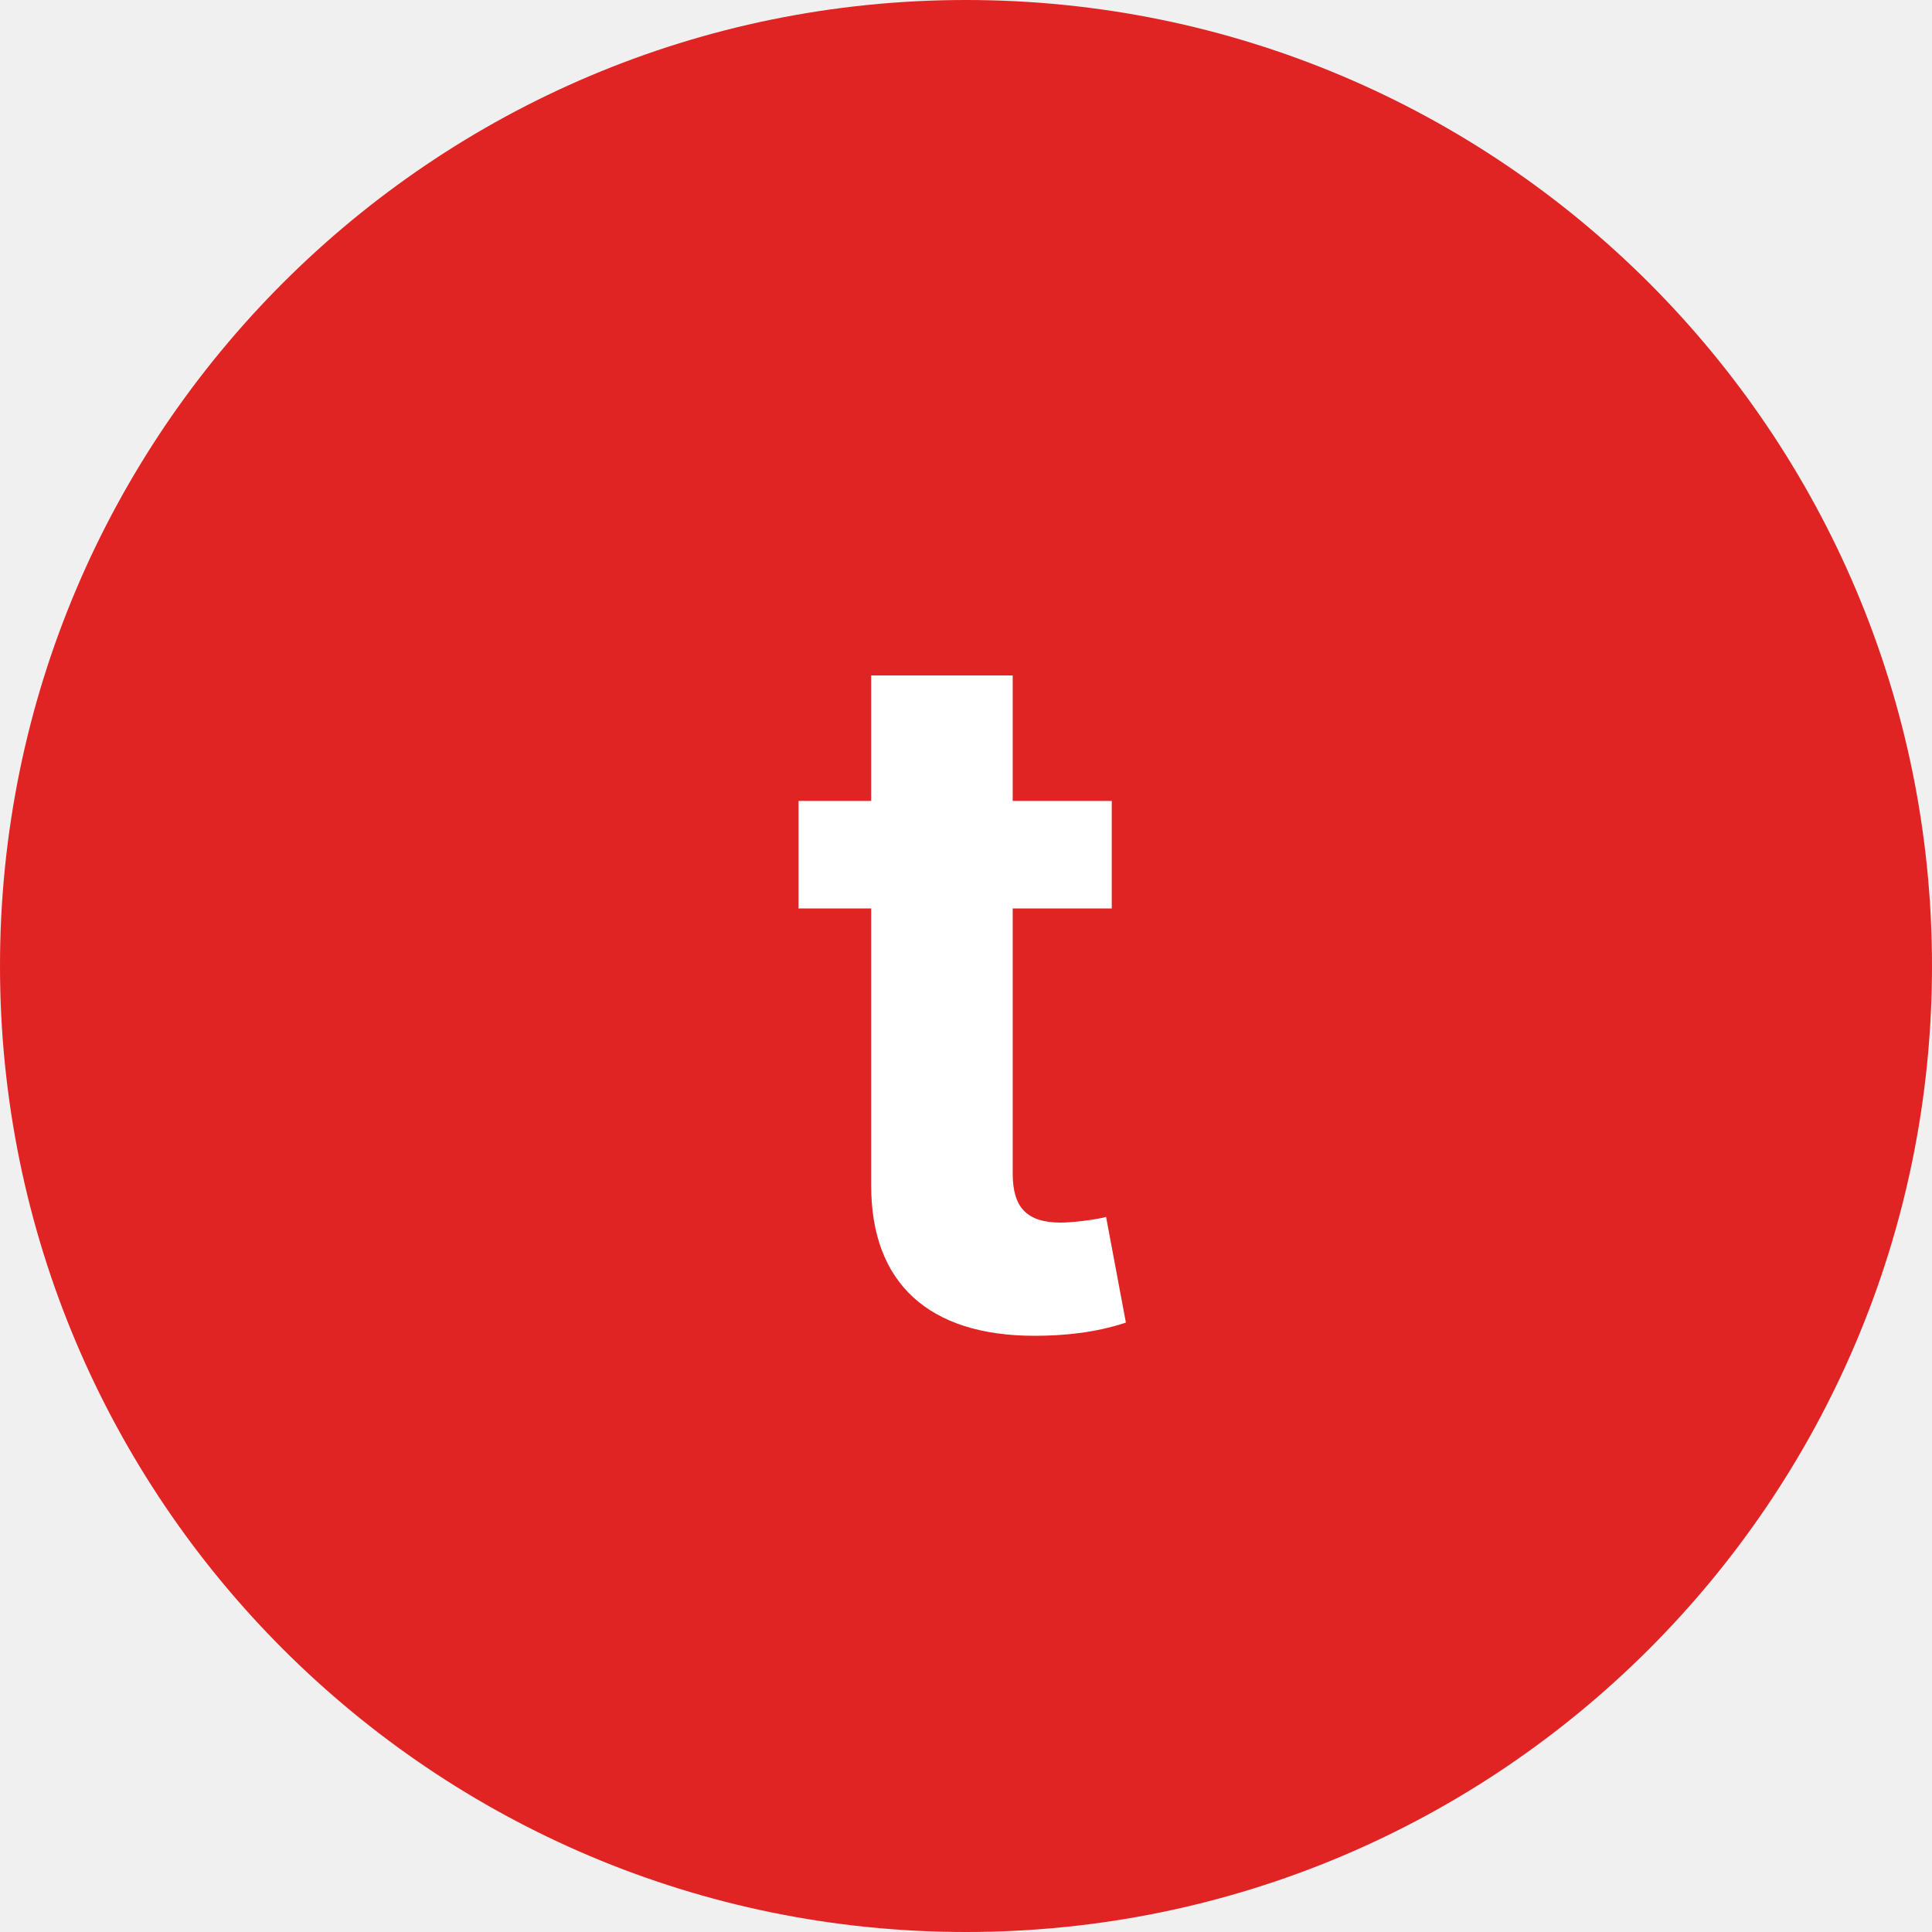
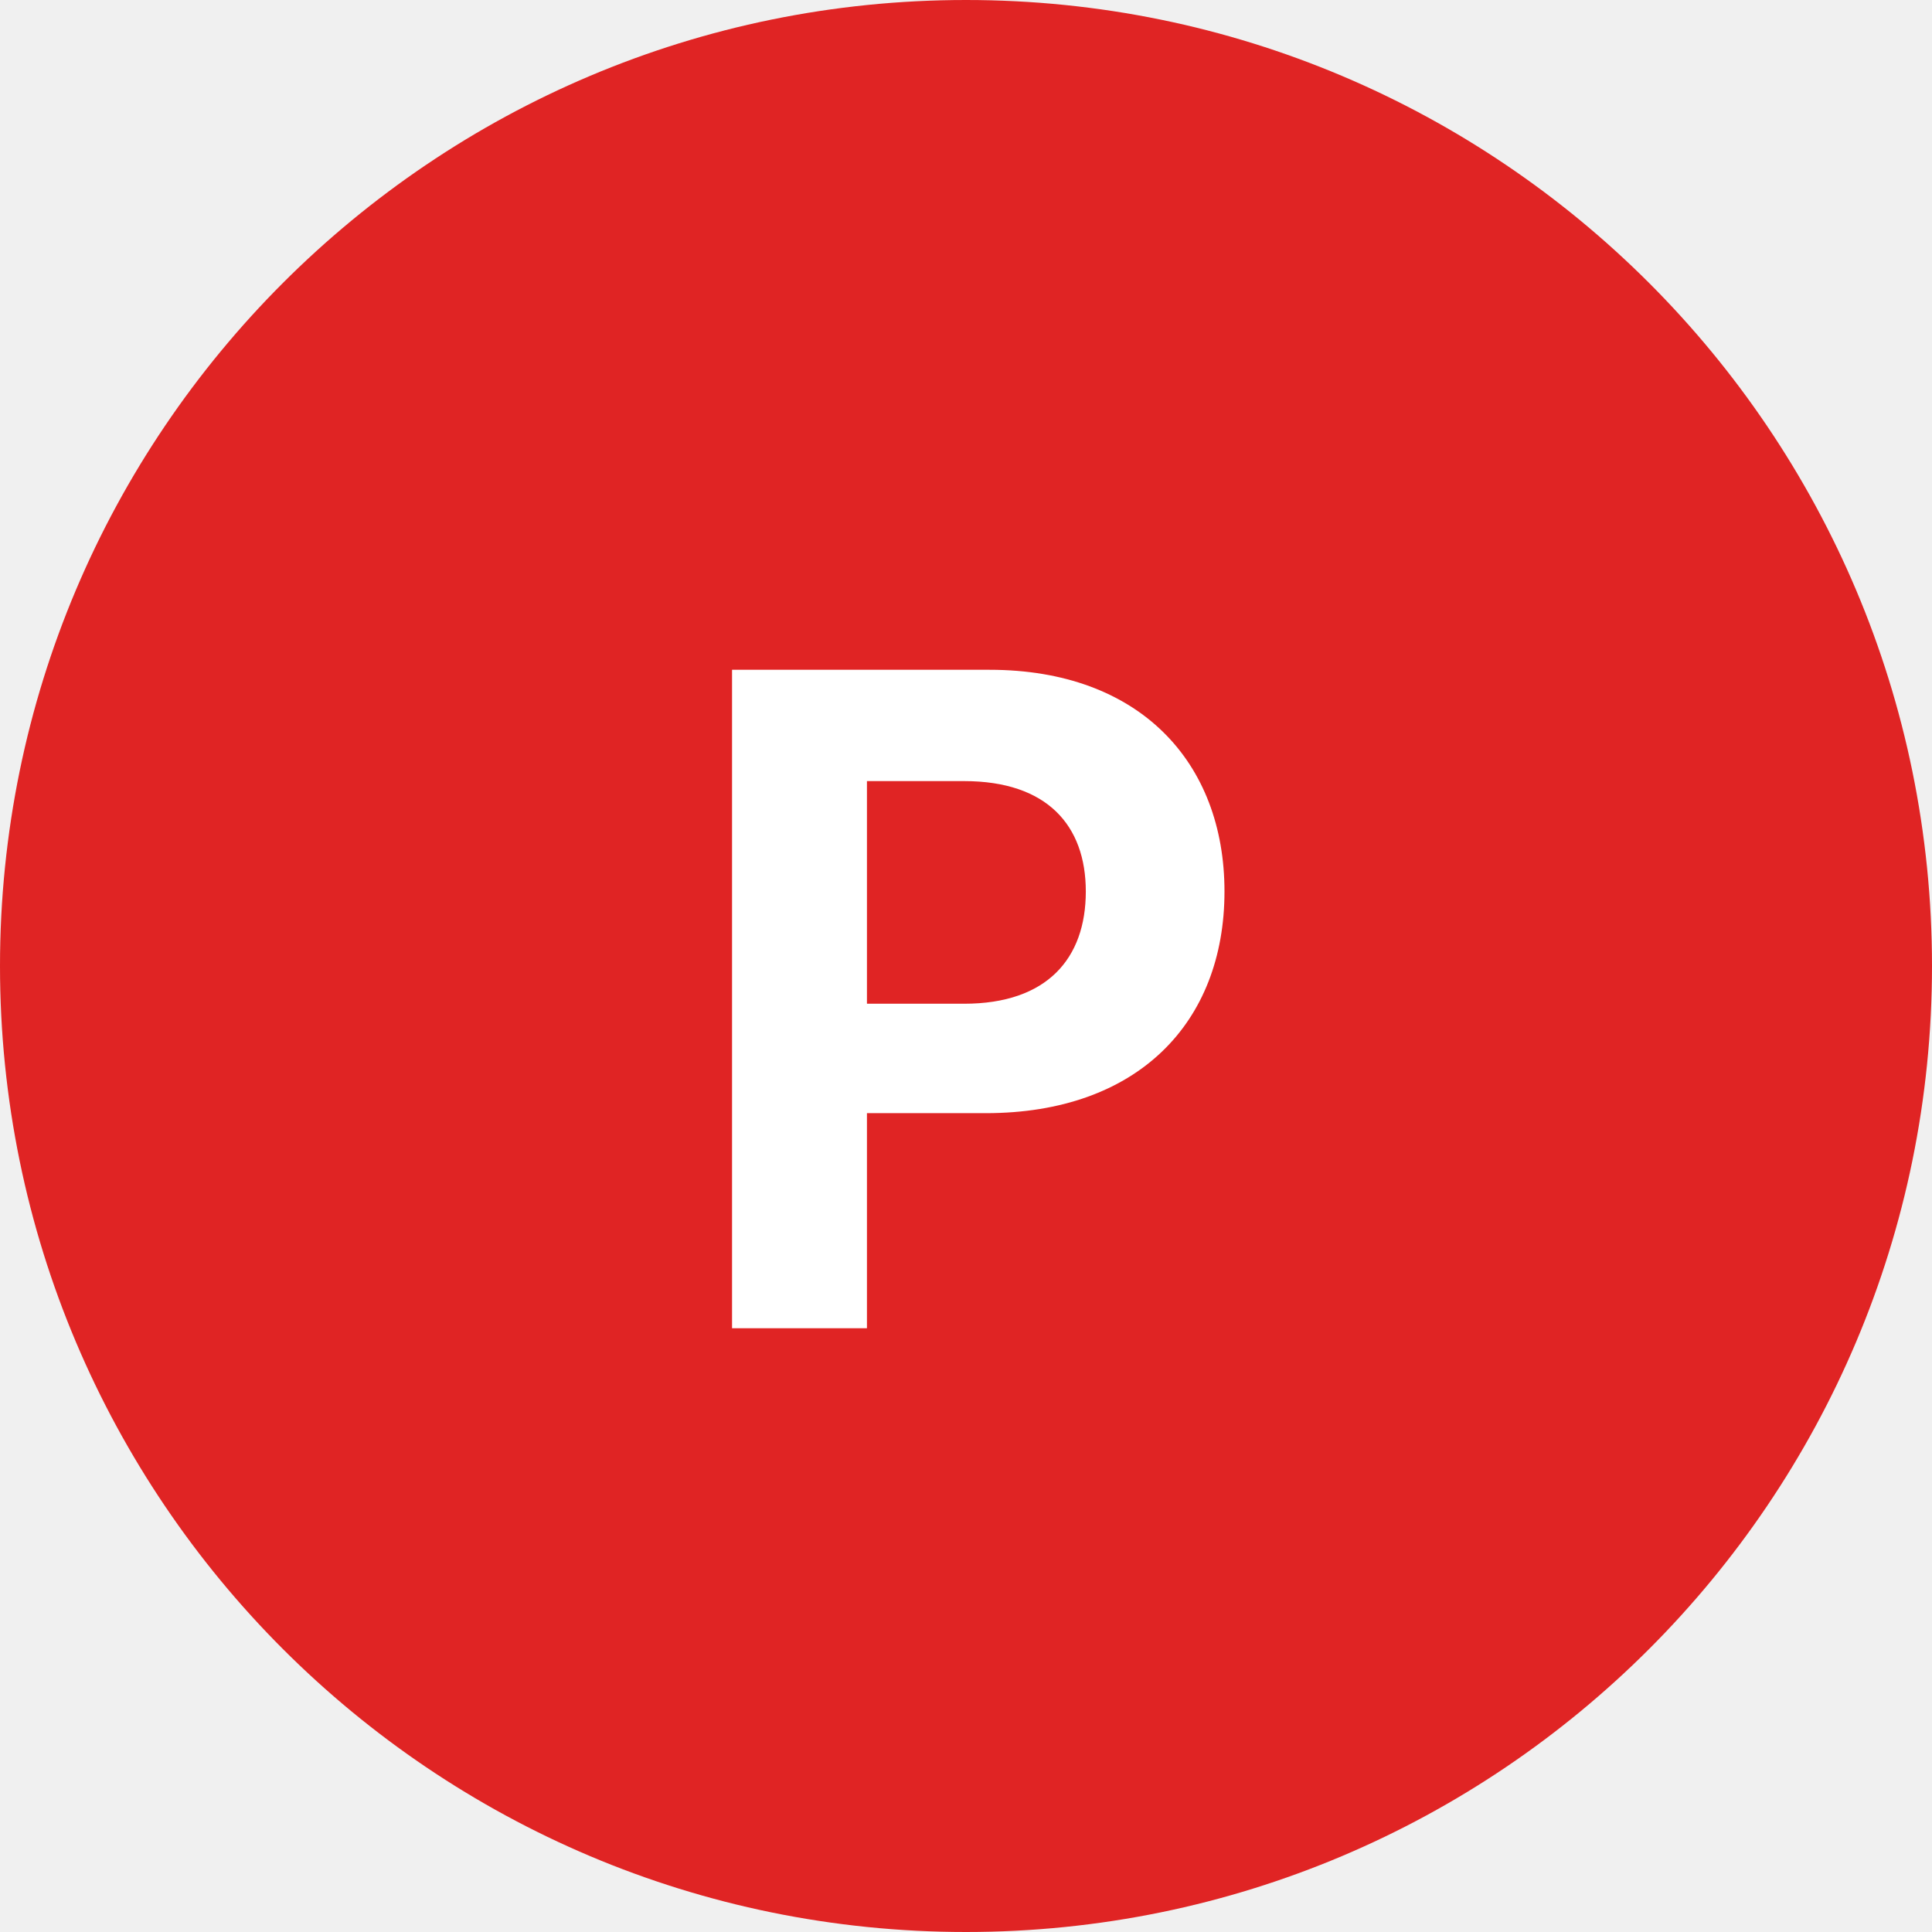
<svg xmlns="http://www.w3.org/2000/svg" viewBox="0 0 32 32">
  <rect width="32" height="32" rx="16" fill="#e02424" />
-   <text x="16" y="22" text-anchor="middle" fill="#fff" font-family="Inter, Arial, sans-serif" font-size="16" font-weight="700">t</text>
+   <text x="16" y="22" text-anchor="middle" fill="#fff" font-family="Inter, Arial, sans-serif" font-size="15" font-weight="700">P</text>
</svg>
